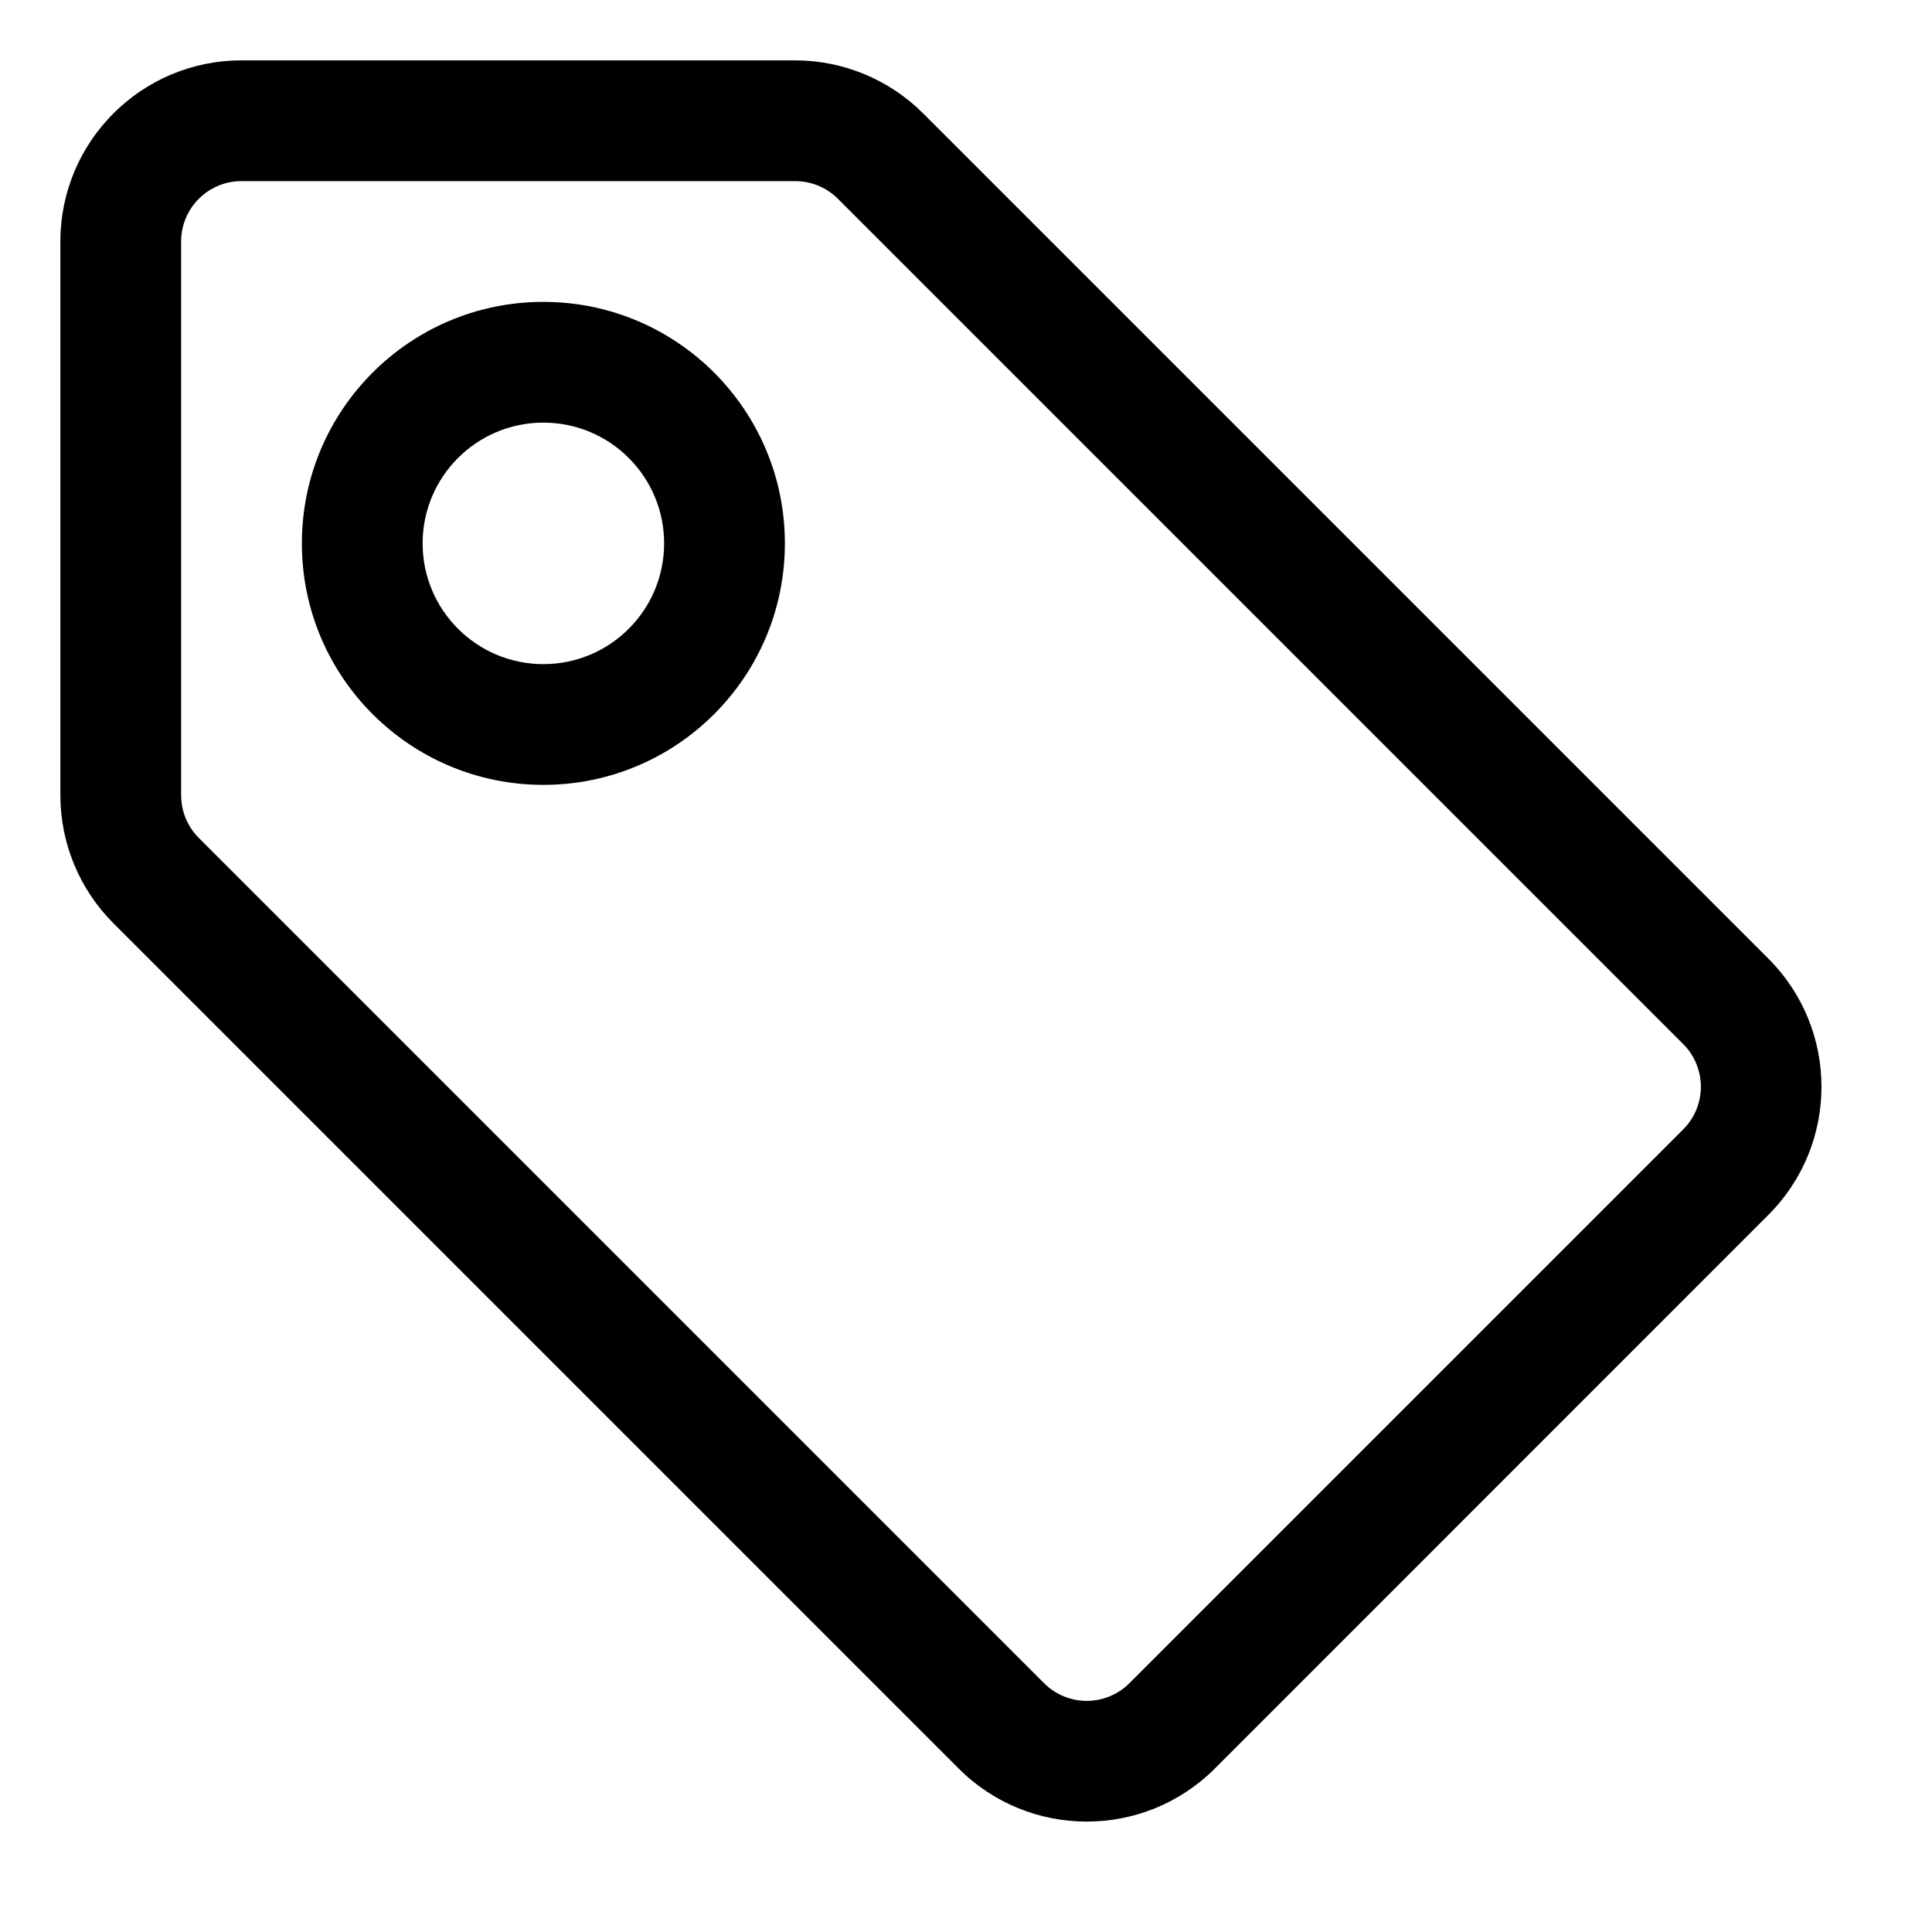
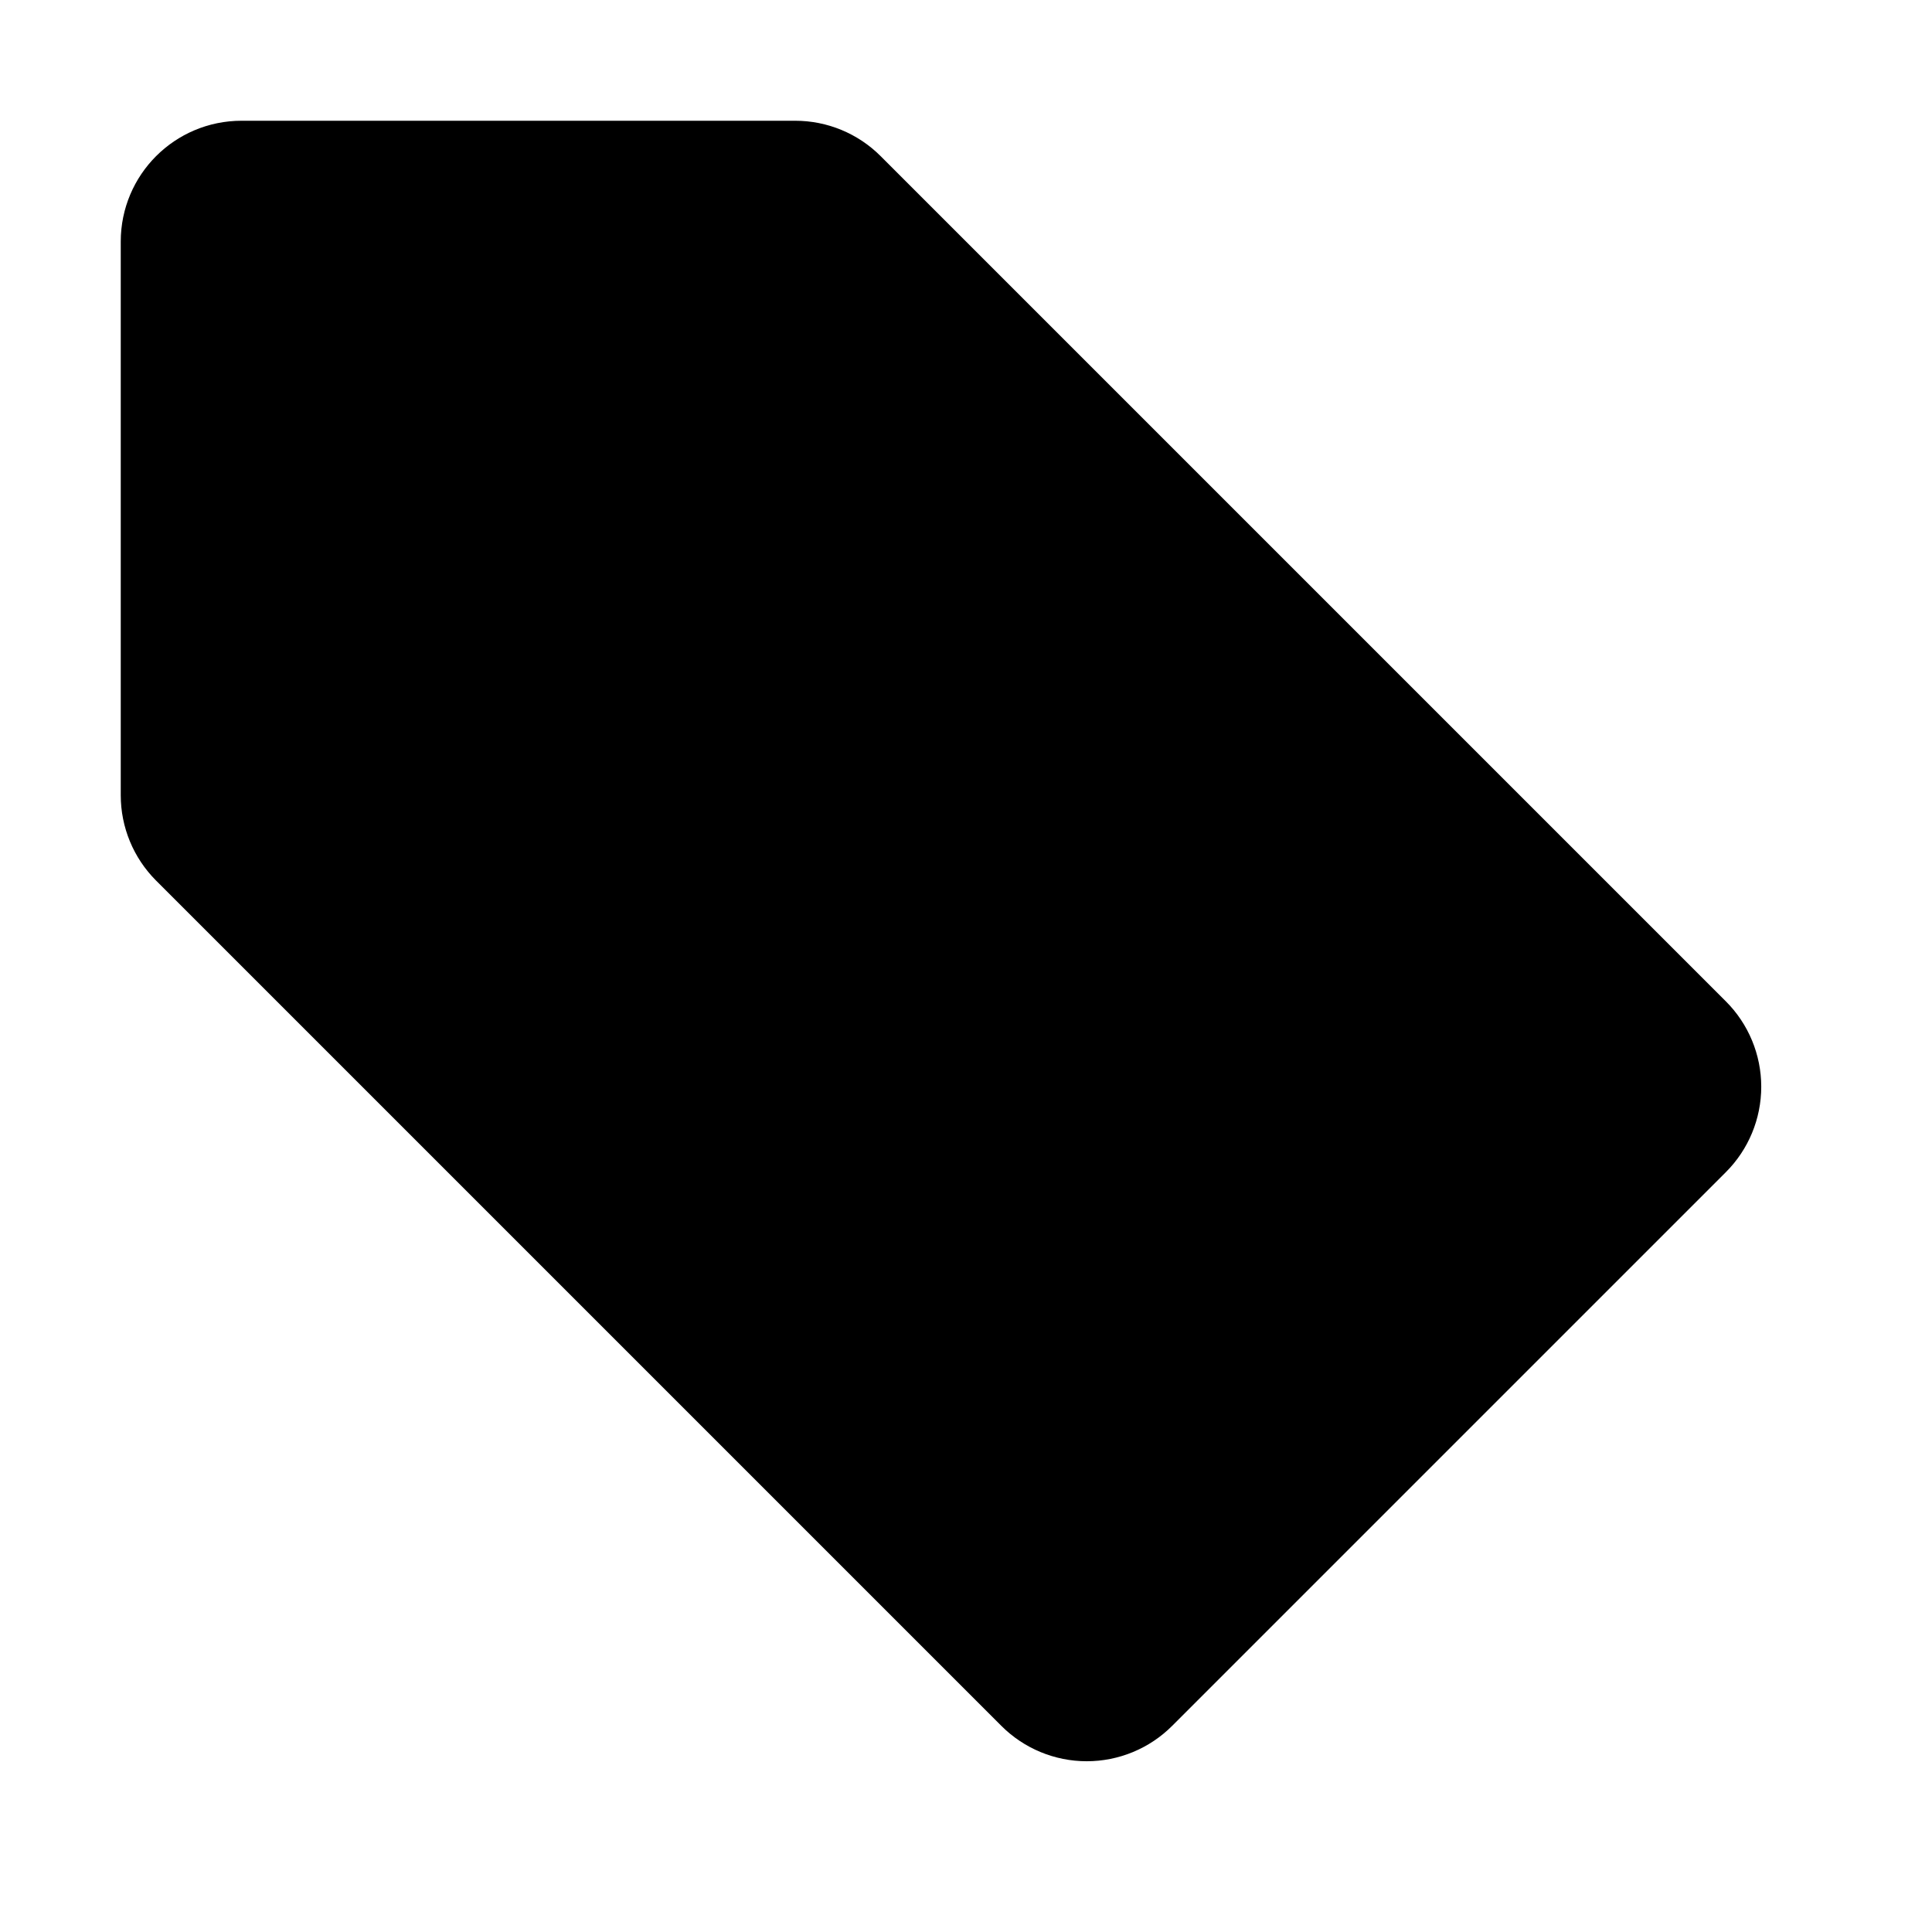
<svg xmlns="http://www.w3.org/2000/svg" class="bi bi-tag" width="1em" height="1em" viewBox="0 0 16 16" fill="currentColor">
-   <path fill-rule="evenodd" d="M.5 2A1.5 1.5 0 0 1 2 .5h4.586a1.5 1.5 0 0 1 1.06.44l7 7a1.5 1.5 0 0 1 0 2.12l-4.585 4.586a1.5 1.5 0 0 1-2.122 0l-7-7A1.5 1.5 0 0 1 .5 6.586V2zM2 1.5a.5.5 0 0 0-.5.5v4.586a.5.5 0 0 0 .146.353l7 7a.5.5 0 0 0 .708 0l4.585-4.585a.5.5 0 0 0 0-.708l-7-7a.5.5 0 0 0-.353-.146H2z" />
-   <path fill-rule="evenodd" d="M2.5 4.5a2 2 0 1 1 4 0 2 2 0 0 1-4 0zm2-1a1 1 0 1 0 0 2 1 1 0 0 0 0-2z" />
+   <path stroke="#000" stroke-linejoin="round" d="M1.5 2a.5.5 0 0 1 .5-.5h4.586a.5.5 0 0 1 .353.146l7 7a.5.5 0 0 1 0 .708l-4.585 4.585a.5.5 0 0 1-.708 0l-7-7a.5.5 0 0 1-.146-.353V2z" />
+   <path stroke="#000" stroke-linejoin="round" d="M5.5 4.5a1 1 0 1 1-2 0 1 1 0 0 1 2 0z" />
</svg>
